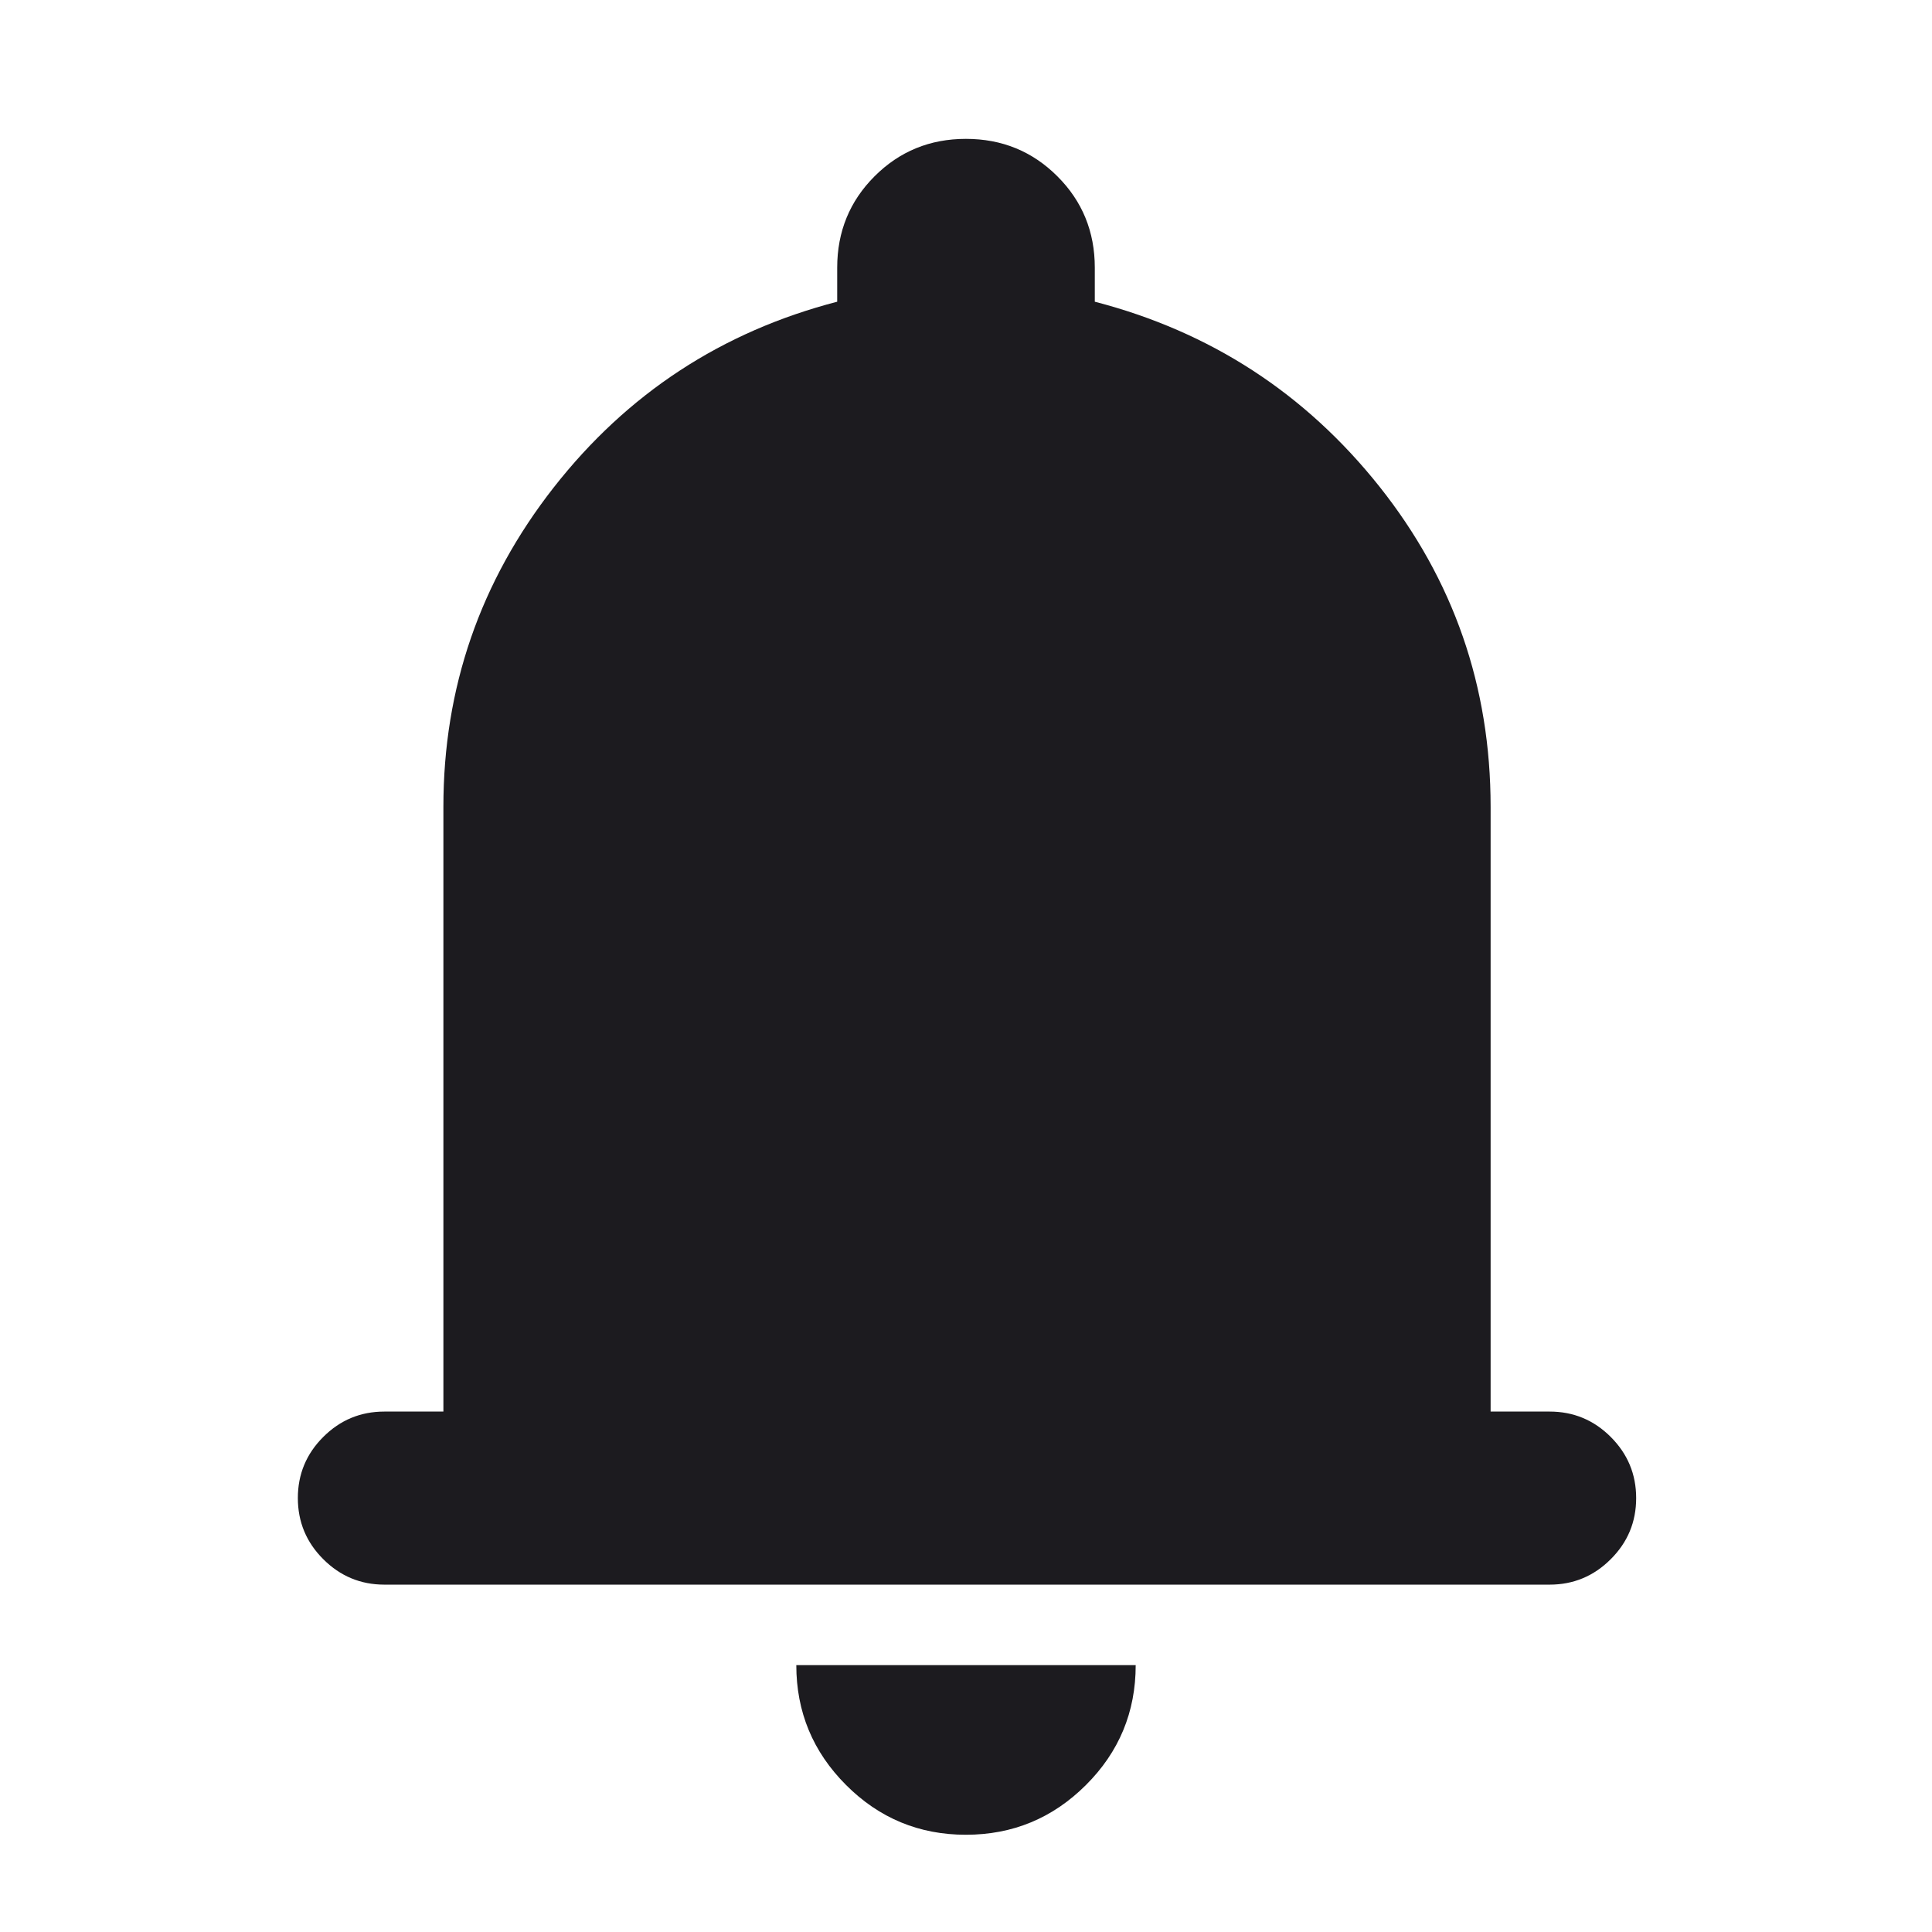
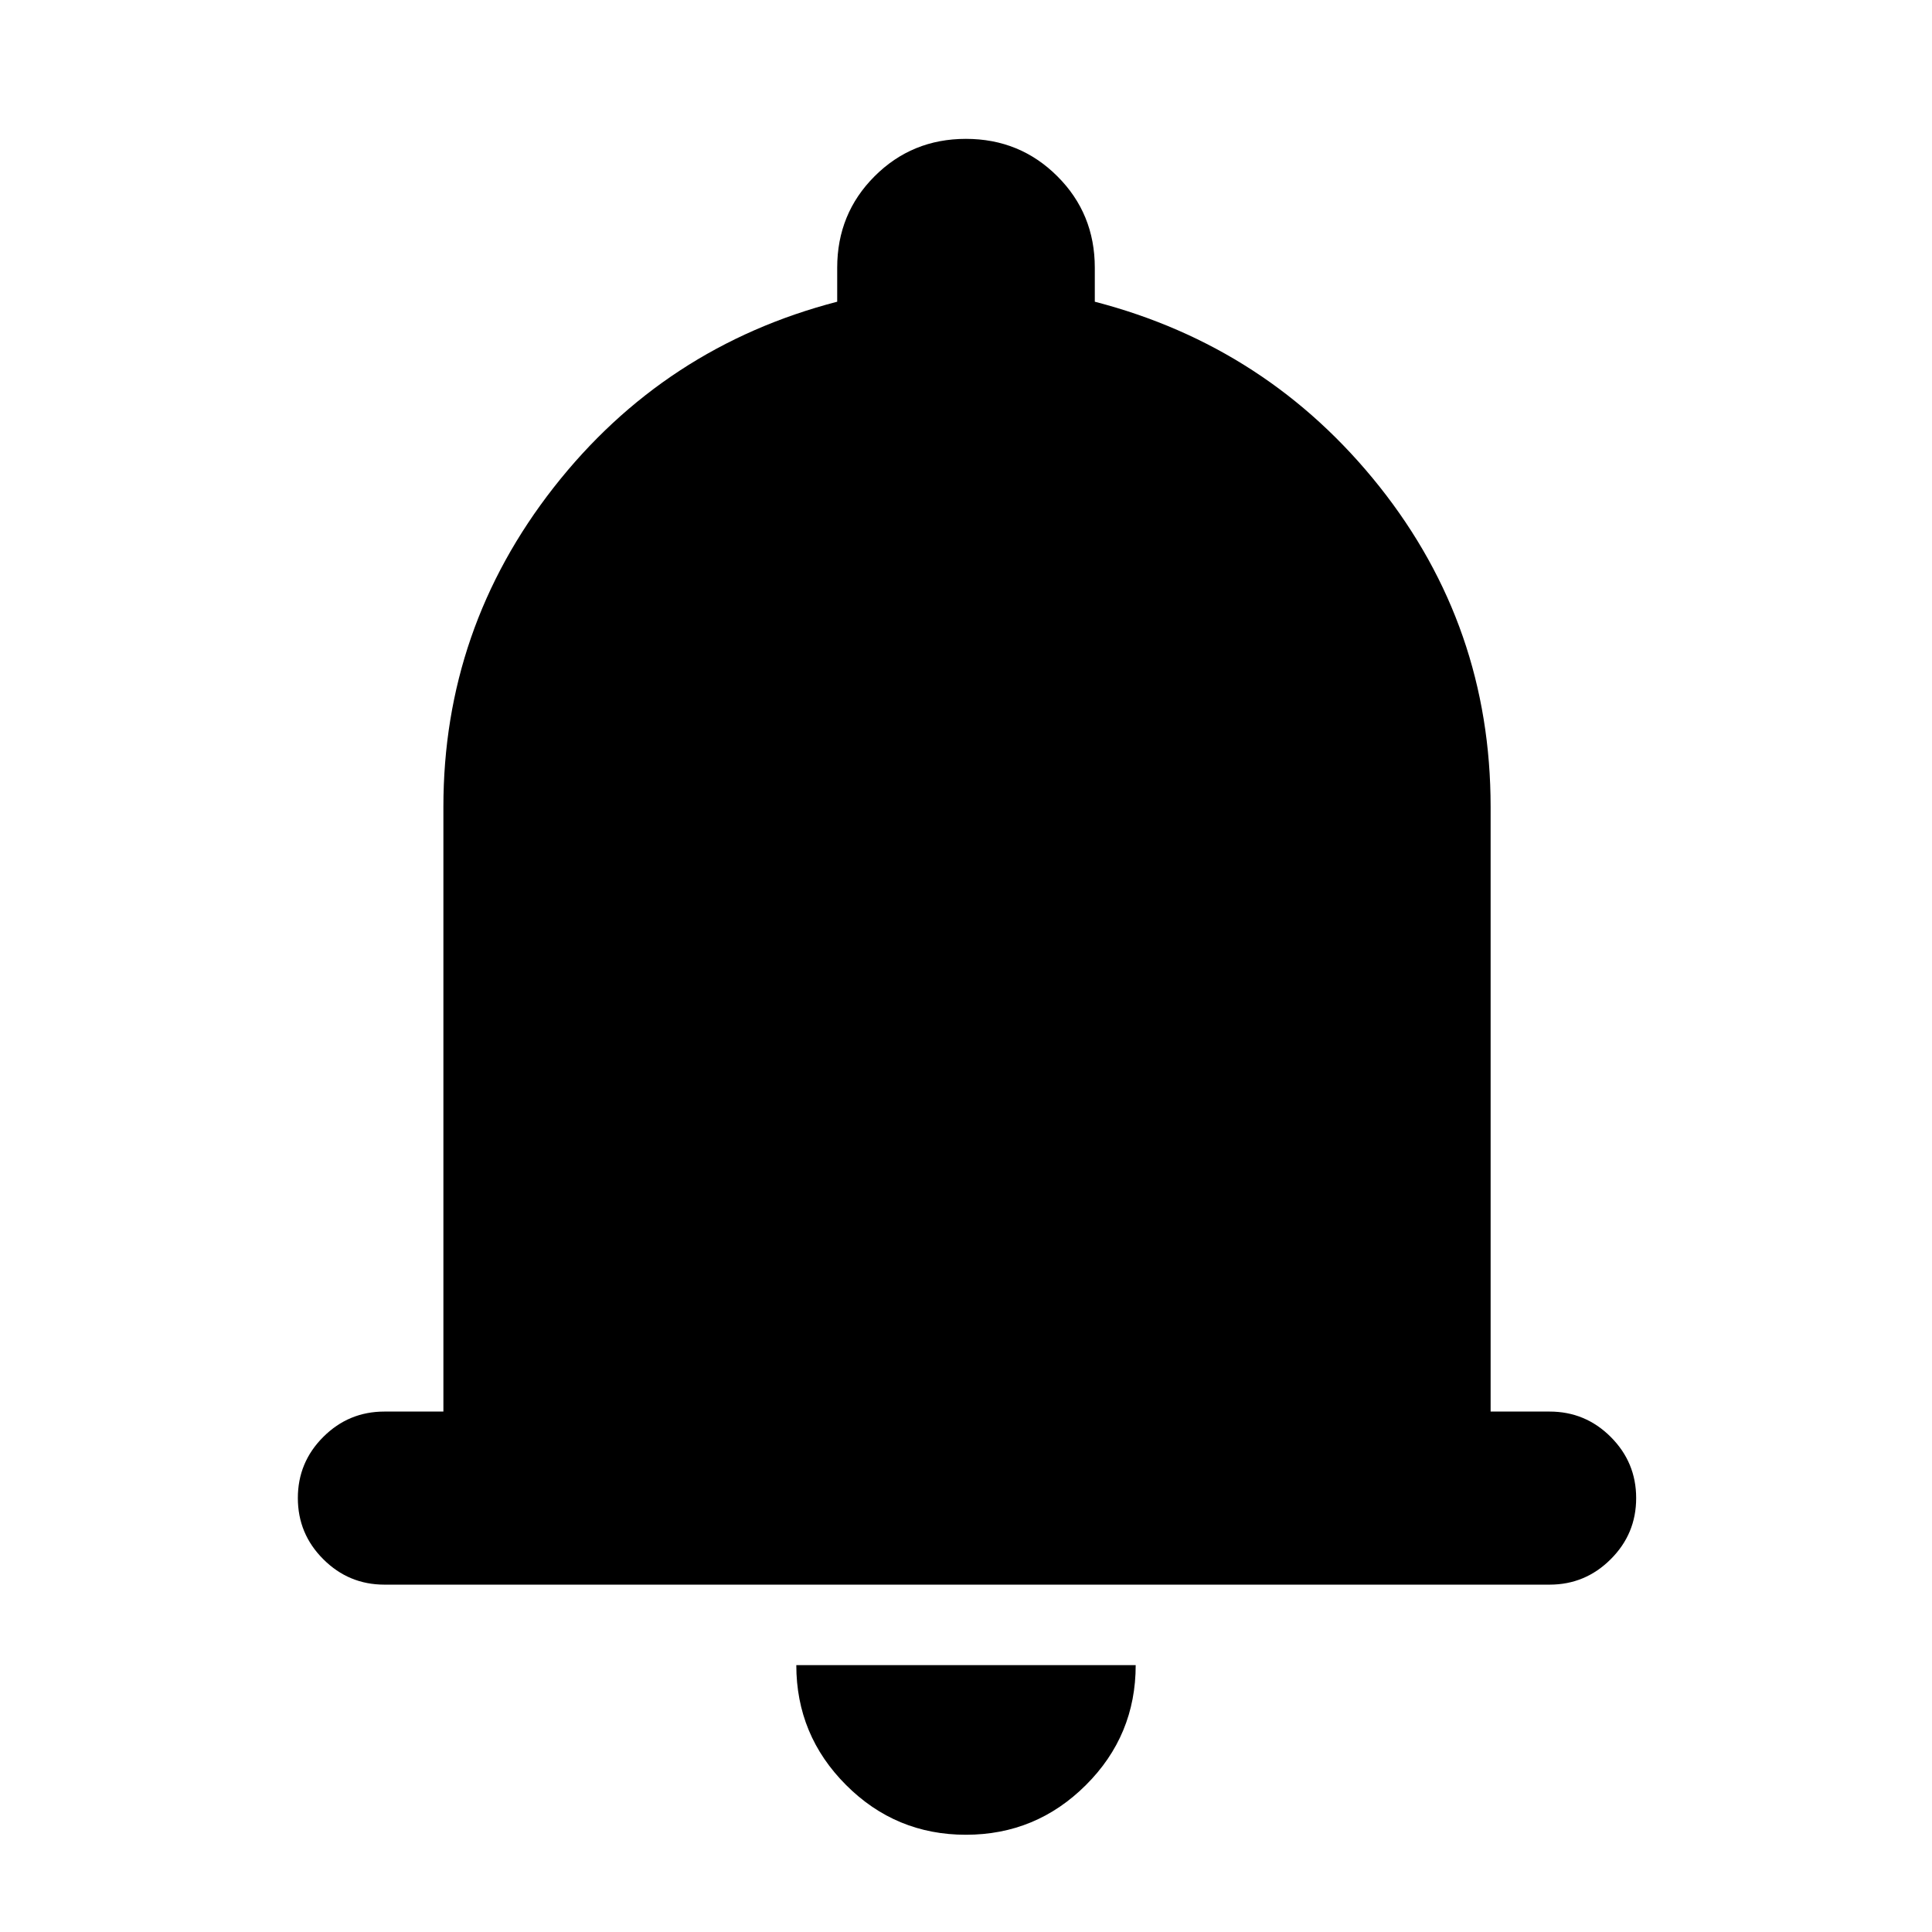
<svg xmlns="http://www.w3.org/2000/svg" width="24" height="24" viewBox="0 0 24 24" fill="none">
-   <path d="M4.775 19.685C4.479 19.685 4.226 19.579 4.016 19.369C3.805 19.159 3.7 18.905 3.7 18.609C3.7 18.314 3.805 18.06 4.016 17.85C4.226 17.64 4.479 17.535 4.775 17.535H5.508V10.023C5.508 8.545 5.965 7.223 6.878 6.056C7.792 4.889 8.966 4.12 10.4 3.748V3.325C10.4 2.878 10.555 2.499 10.864 2.19C11.174 1.88 11.552 1.725 11.999 1.725C12.446 1.725 12.825 1.88 13.135 2.19C13.445 2.499 13.6 2.878 13.6 3.325V3.748C15.035 4.12 16.213 4.885 17.135 6.043C18.056 7.202 18.517 8.528 18.517 10.023V17.535H19.25C19.546 17.535 19.799 17.64 20.009 17.85C20.22 18.061 20.325 18.314 20.325 18.61C20.325 18.906 20.22 19.159 20.009 19.369C19.799 19.579 19.546 19.685 19.25 19.685H4.775ZM11.998 22.792C11.418 22.792 10.921 22.586 10.51 22.174C10.098 21.762 9.892 21.265 9.892 20.685H14.108C14.108 21.267 13.902 21.764 13.489 22.175C13.076 22.587 12.579 22.792 11.998 22.792Z" fill="#1C1B1F" />
+   <path d="M4.775 19.685C4.479 19.685 4.226 19.579 4.016 19.369C3.805 19.159 3.7 18.905 3.7 18.609C3.7 18.314 3.805 18.06 4.016 17.85C4.226 17.64 4.479 17.535 4.775 17.535H5.508V10.023C5.508 8.545 5.965 7.223 6.878 6.056C7.792 4.889 8.966 4.12 10.4 3.748V3.325C10.4 2.878 10.555 2.499 10.864 2.19C11.174 1.88 11.552 1.725 11.999 1.725C12.446 1.725 12.825 1.88 13.135 2.19C13.445 2.499 13.6 2.878 13.6 3.325V3.748C15.035 4.12 16.213 4.885 17.135 6.043C18.056 7.202 18.517 8.528 18.517 10.023V17.535H19.25C19.546 17.535 19.799 17.64 20.009 17.85C20.22 18.061 20.325 18.314 20.325 18.61C20.325 18.906 20.22 19.159 20.009 19.369C19.799 19.579 19.546 19.685 19.25 19.685H4.775ZM11.998 22.792C11.418 22.792 10.921 22.586 10.51 22.174C10.098 21.762 9.892 21.265 9.892 20.685H14.108C14.108 21.267 13.902 21.764 13.489 22.175C13.076 22.587 12.579 22.792 11.998 22.792Z" fill="currentColor" />
</svg>
